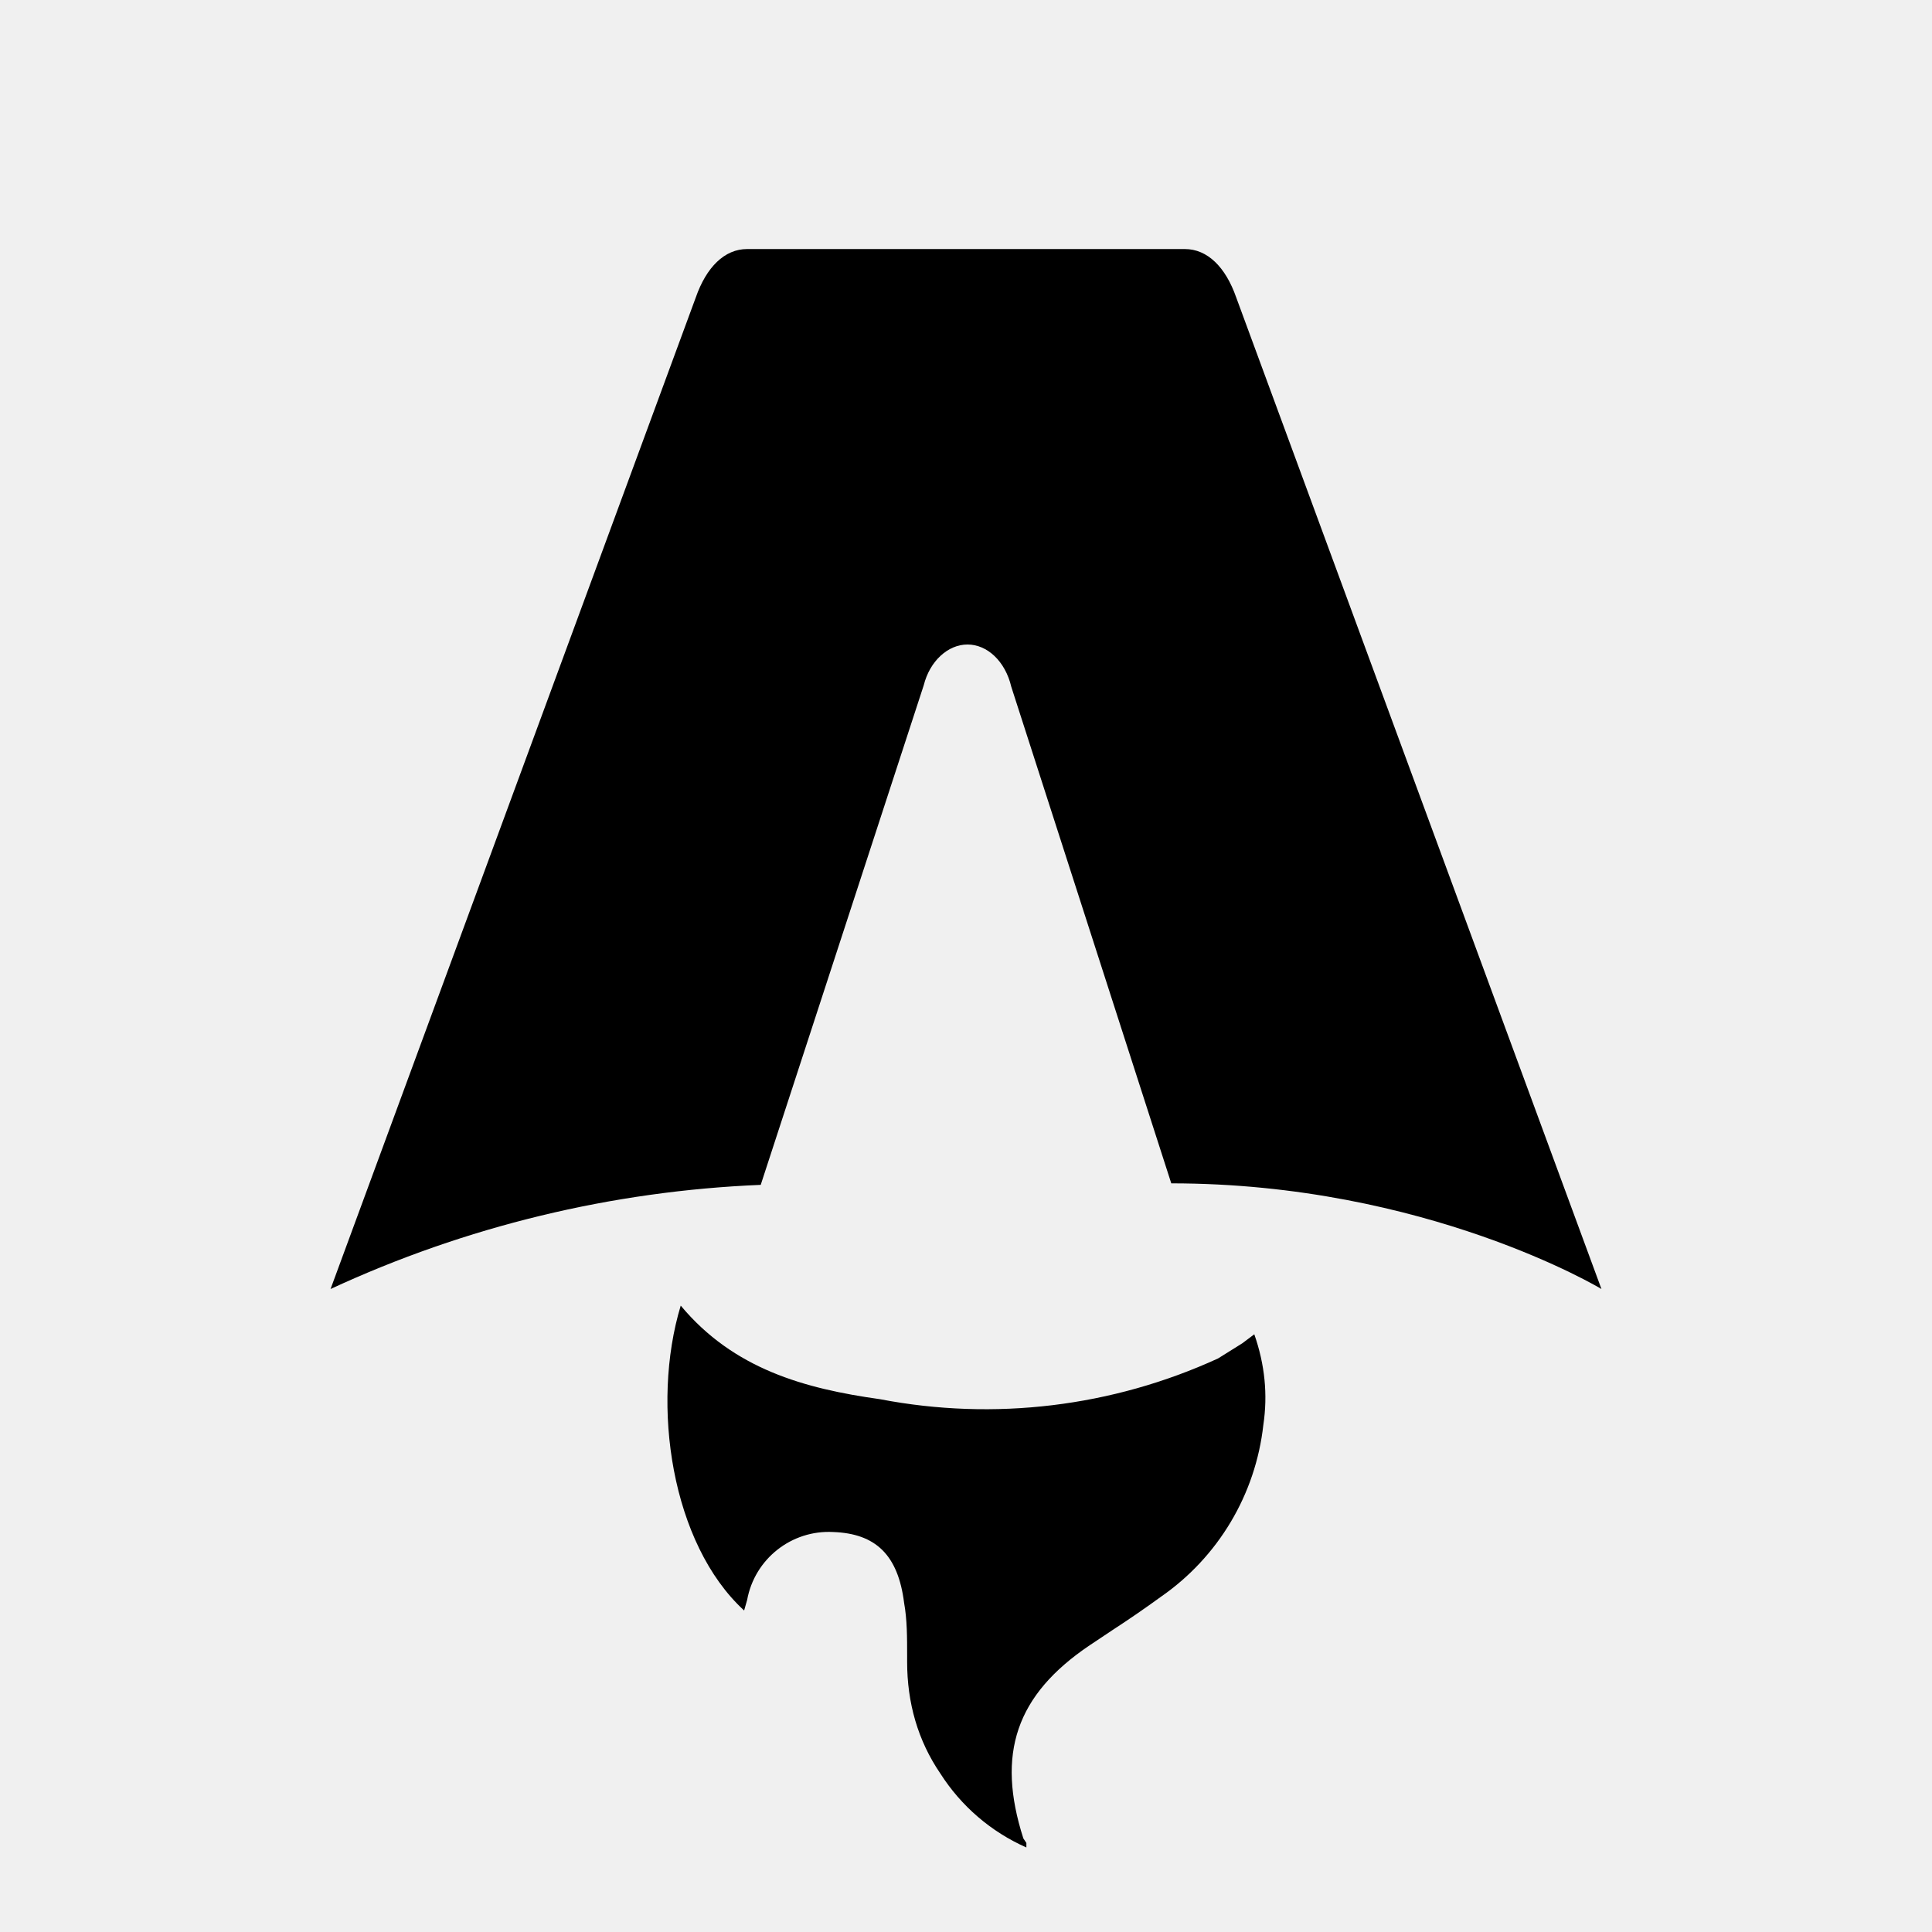
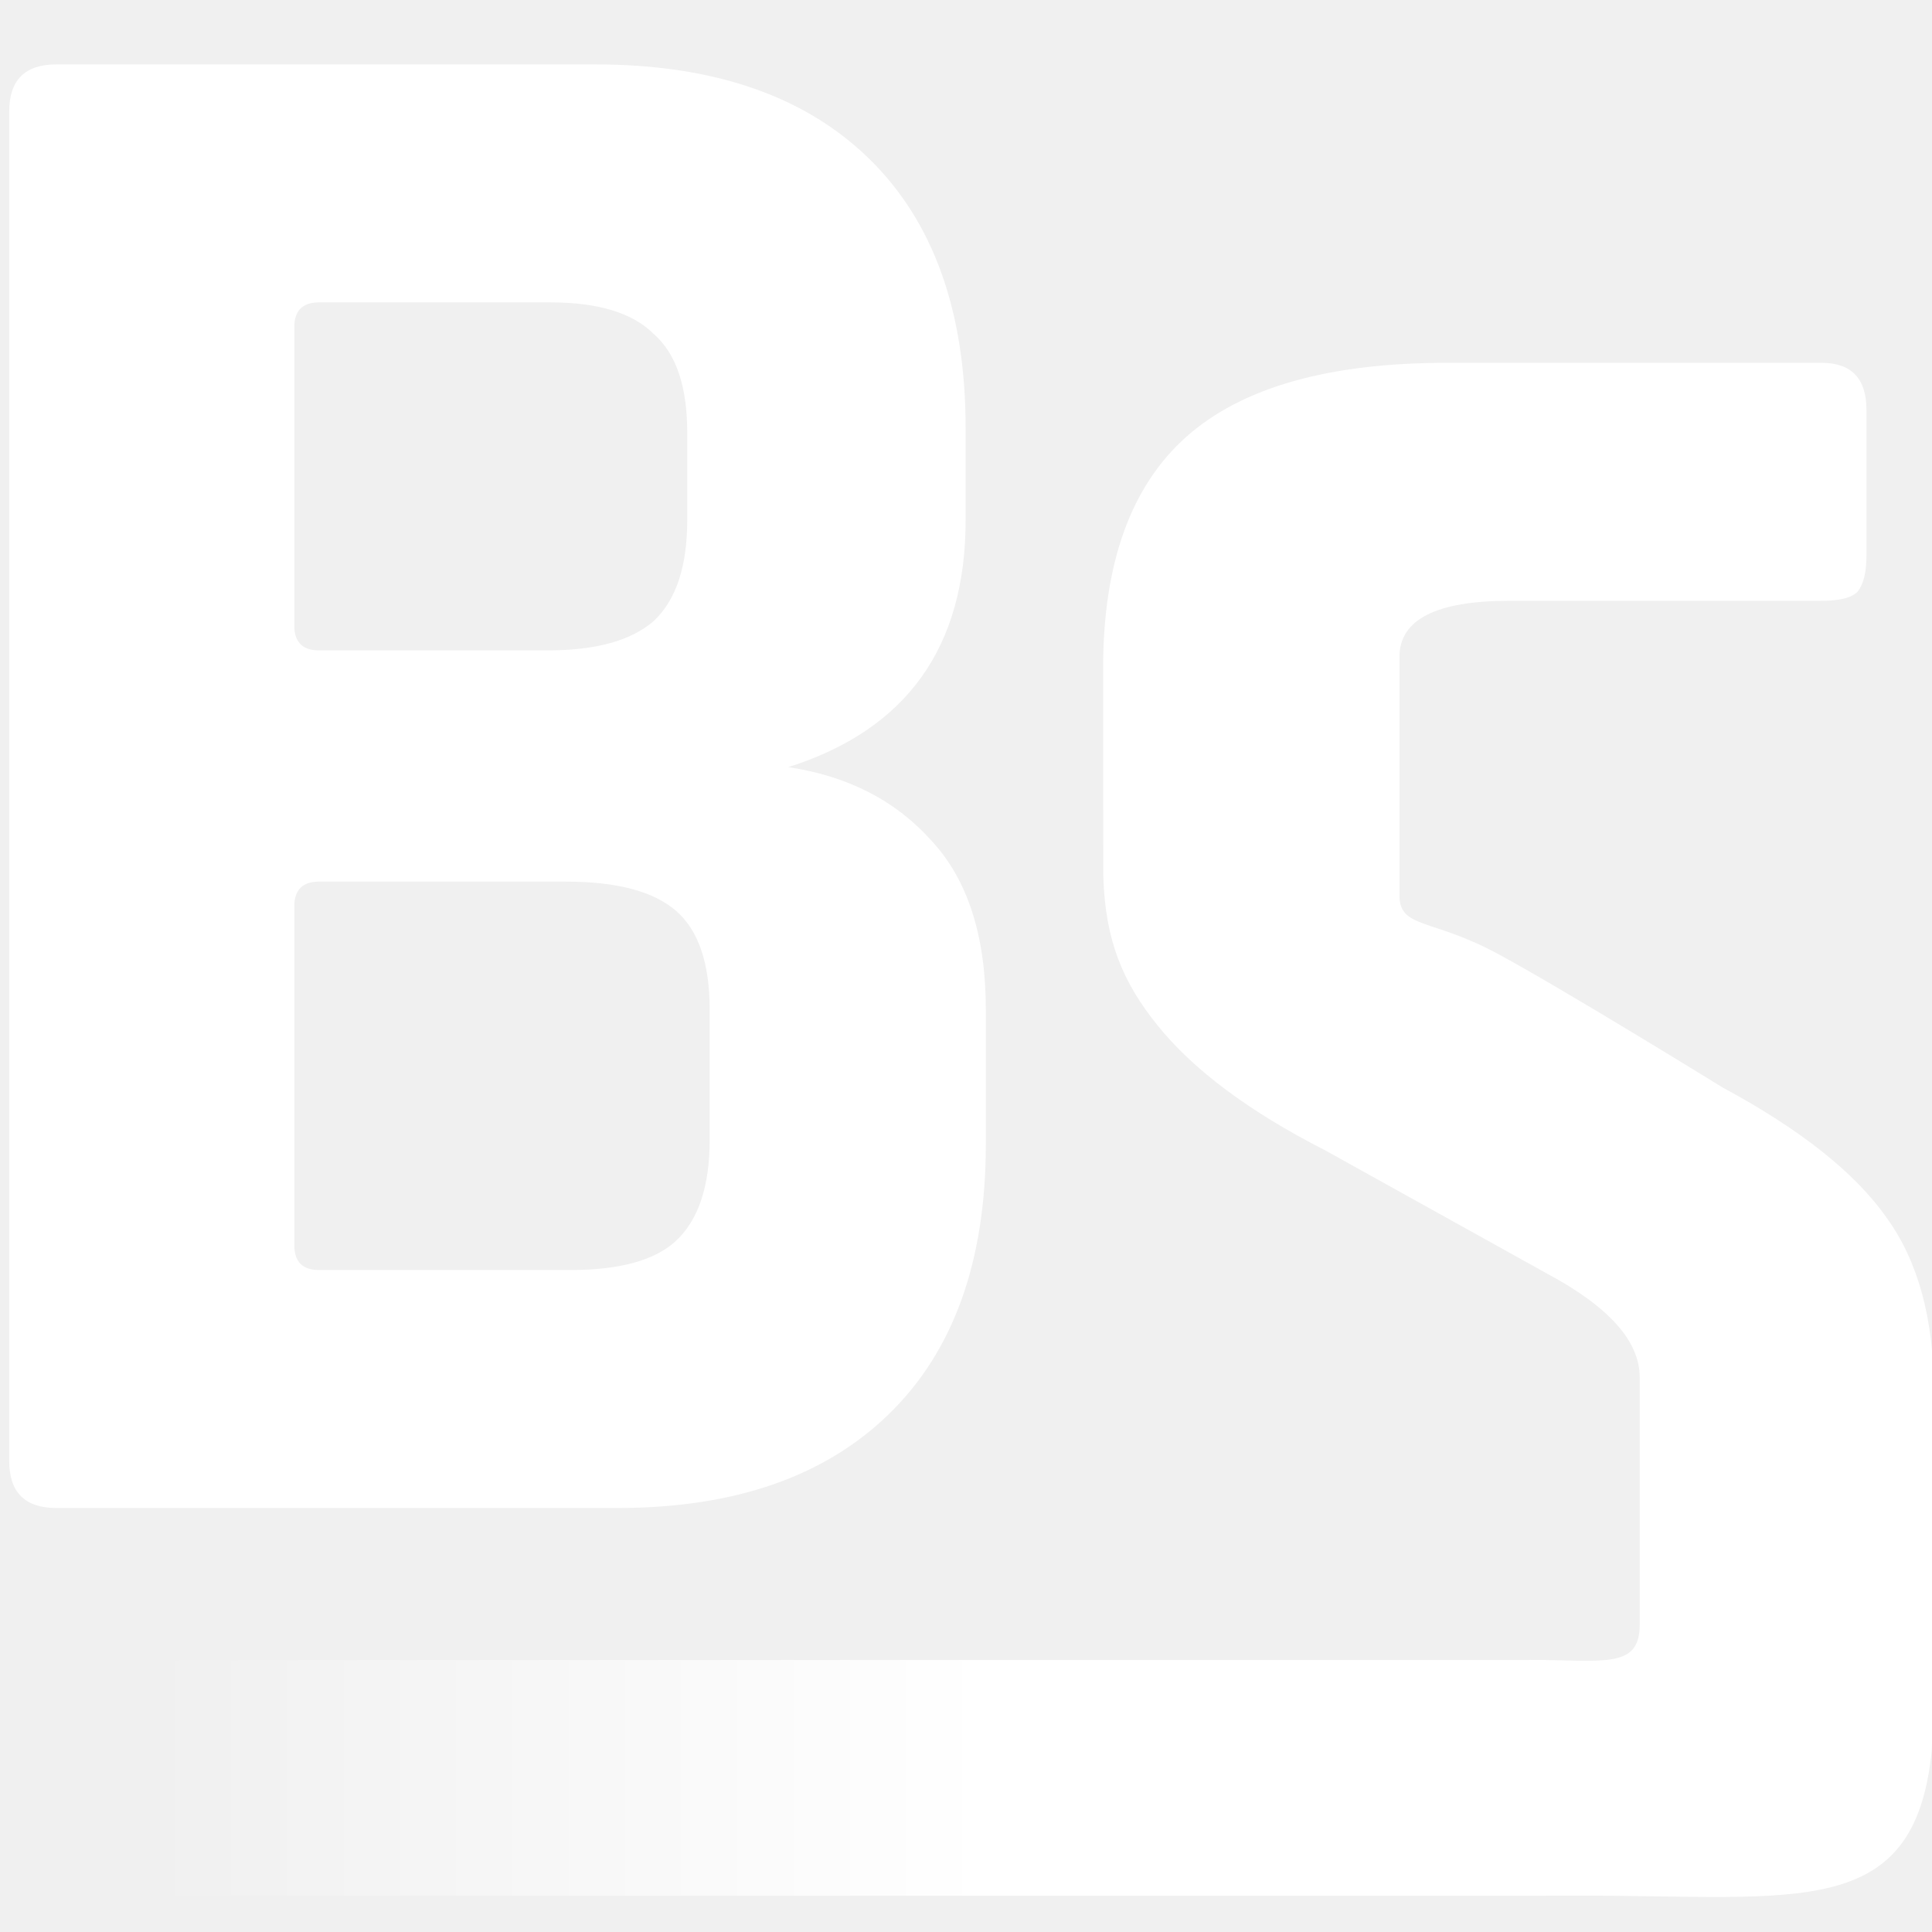
- <svg xmlns="http://www.w3.org/2000/svg" fill="none" viewBox="0 0 128 128">
-   <path d="M50.4 78.5a75.1 75.1 0 0 0-28.5 6.9l24.2-65.7c.7-2 1.9-3.2 3.4-3.2h29c1.5 0 2.7 1.2 3.4 3.2l24.2 65.7s-11.6-7-28.5-7L67 45.5c-.4-1.7-1.6-2.8-2.9-2.8-1.3 0-2.5 1.1-2.9 2.7L50.4 78.5Zm-1.1 28.2Zm-4.2-20.2c-2 6.6-.6 15.8 4.2 20.2a17.5 17.5 0 0 1 .2-.7 5.5 5.5 0 0 1 5.7-4.5c2.8.1 4.3 1.5 4.7 4.7.2 1.1.2 2.3.2 3.5v.4c0 2.7.7 5.2 2.2 7.4a13 13 0 0 0 5.7 4.9v-.3l-.2-.3c-1.8-5.6-.5-9.5 4.4-12.8l1.5-1a73 73 0 0 0 3.2-2.2 16 16 0 0 0 6.8-11.4c.3-2 .1-4-.6-6l-.8.6-1.6 1a37 37 0 0 1-22.4 2.7c-5-.7-9.7-2-13.2-6.2Z" />
-   <style>
-         path { fill: #000; }
-         @media (prefers-color-scheme: dark) {
-             path { fill: #FFF; }
-         }
-     </style>
+ <svg xmlns="http://www.w3.org/2000/svg" viewBox="0 0 128 128" fill="none">
+   <g clip-path="url(#clip0_20_364)">
+     <mask id="mask0_20_364" style="mask-type:luminance" maskUnits="userSpaceOnUse" x="0" y="0" width="128" height="128">
+       <path d="M128 0H0V128H128V0Z" fill="white" />
+     </mask>
+     <g mask="url(#mask0_20_364)">
+       <path d="M102.4 125.596H1.651C0.55 125.596 0 124.555 0 122.473V112.954C0 111.864 0.11 111.12 0.33 110.723C0.55 110.228 0.99 109.98 1.651 109.98H102.4C102.4 119.581 102.4 125.596 102.4 125.596Z" fill="url(#paint0_linear_20_364)" />
+       <path d="M104.767 125.59H101.346C101.346 117.781 101.346 121.533 101.346 109.972C106.205 109.972 108.635 110.617 108.635 107.642V91.244C108.635 88.864 106.602 86.583 102.536 84.401L87.811 76.221C82.753 73.642 79.035 70.866 76.655 67.891C74.416 65.093 73.231 62.372 73.098 58.083C73.089 57.811 73.085 44.545 73.085 44.268C73.085 37.326 74.919 32.219 78.588 28.947C82.257 25.675 88.009 24.038 95.843 24.038H120.683C122.666 24.038 123.658 25.08 123.658 27.162V36.831C123.658 37.921 123.46 38.715 123.063 39.21C122.666 39.607 121.873 39.805 120.683 39.805H100.008C95.149 39.805 92.719 41.045 92.719 43.524V59.331C92.719 61.513 94.851 60.85 99.115 63.131C103.379 65.412 114.138 72.056 114.138 72.056C119.295 74.832 122.914 77.708 124.997 80.683C127.079 83.559 128.12 87.376 128.12 92.136C128.12 93.159 128.074 115.019 127.982 115.962C126.876 127.284 119.138 125.59 104.767 125.59Z" fill="white" />
+       <path d="M21.136 84.142H37.796C41.068 84.142 43.398 83.498 44.787 82.209C46.274 80.82 47.018 78.589 47.018 75.515V66.888C47.018 63.814 46.274 61.632 44.787 60.343C43.299 59.054 40.87 58.41 37.498 58.41H21.136C20.046 58.41 19.5 58.955 19.5 60.046V82.506C19.5 83.597 20.046 84.142 21.136 84.142ZM21.136 43.089H36.308C39.481 43.089 41.812 42.444 43.299 41.155C44.787 39.767 45.531 37.536 45.531 34.462V28.661C45.531 25.587 44.787 23.405 43.299 22.116C41.911 20.728 39.63 20.034 36.457 20.034H21.136C20.046 20.034 19.5 20.579 19.5 21.67V41.453C19.5 42.544 20.046 43.089 21.136 43.089ZM0.61 96.785V7.39C0.61 5.308 1.651 4.267 3.733 4.267H39.432C47.266 4.267 53.315 6.349 57.579 10.514C61.843 14.679 63.975 20.628 63.975 28.363V34.462C63.975 42.891 60.058 48.344 52.224 50.824C56.19 51.419 59.364 53.055 61.743 55.732C64.123 58.31 65.313 62.029 65.313 66.888V75.813C65.313 83.547 63.181 89.497 58.917 93.662C54.654 97.827 48.654 99.909 40.919 99.909H3.733C1.651 99.909 0.61 98.868 0.61 96.785Z" fill="white" />
+     </g>
+   </g>
+   <defs>
+     <linearGradient id="paint0_linear_20_364" x1="102.032" y1="125.596" x2="2.251" y2="125.596" gradientUnits="userSpaceOnUse">
+       <stop offset="0.365" stop-color="white" />
+       <stop offset="0.925" stop-color="white" stop-opacity="0" />
+     </linearGradient>
+     <clipPath id="clip0_20_364">
+       <rect width="128" height="128" fill="white" />
+     </clipPath>
+   </defs>
</svg>
